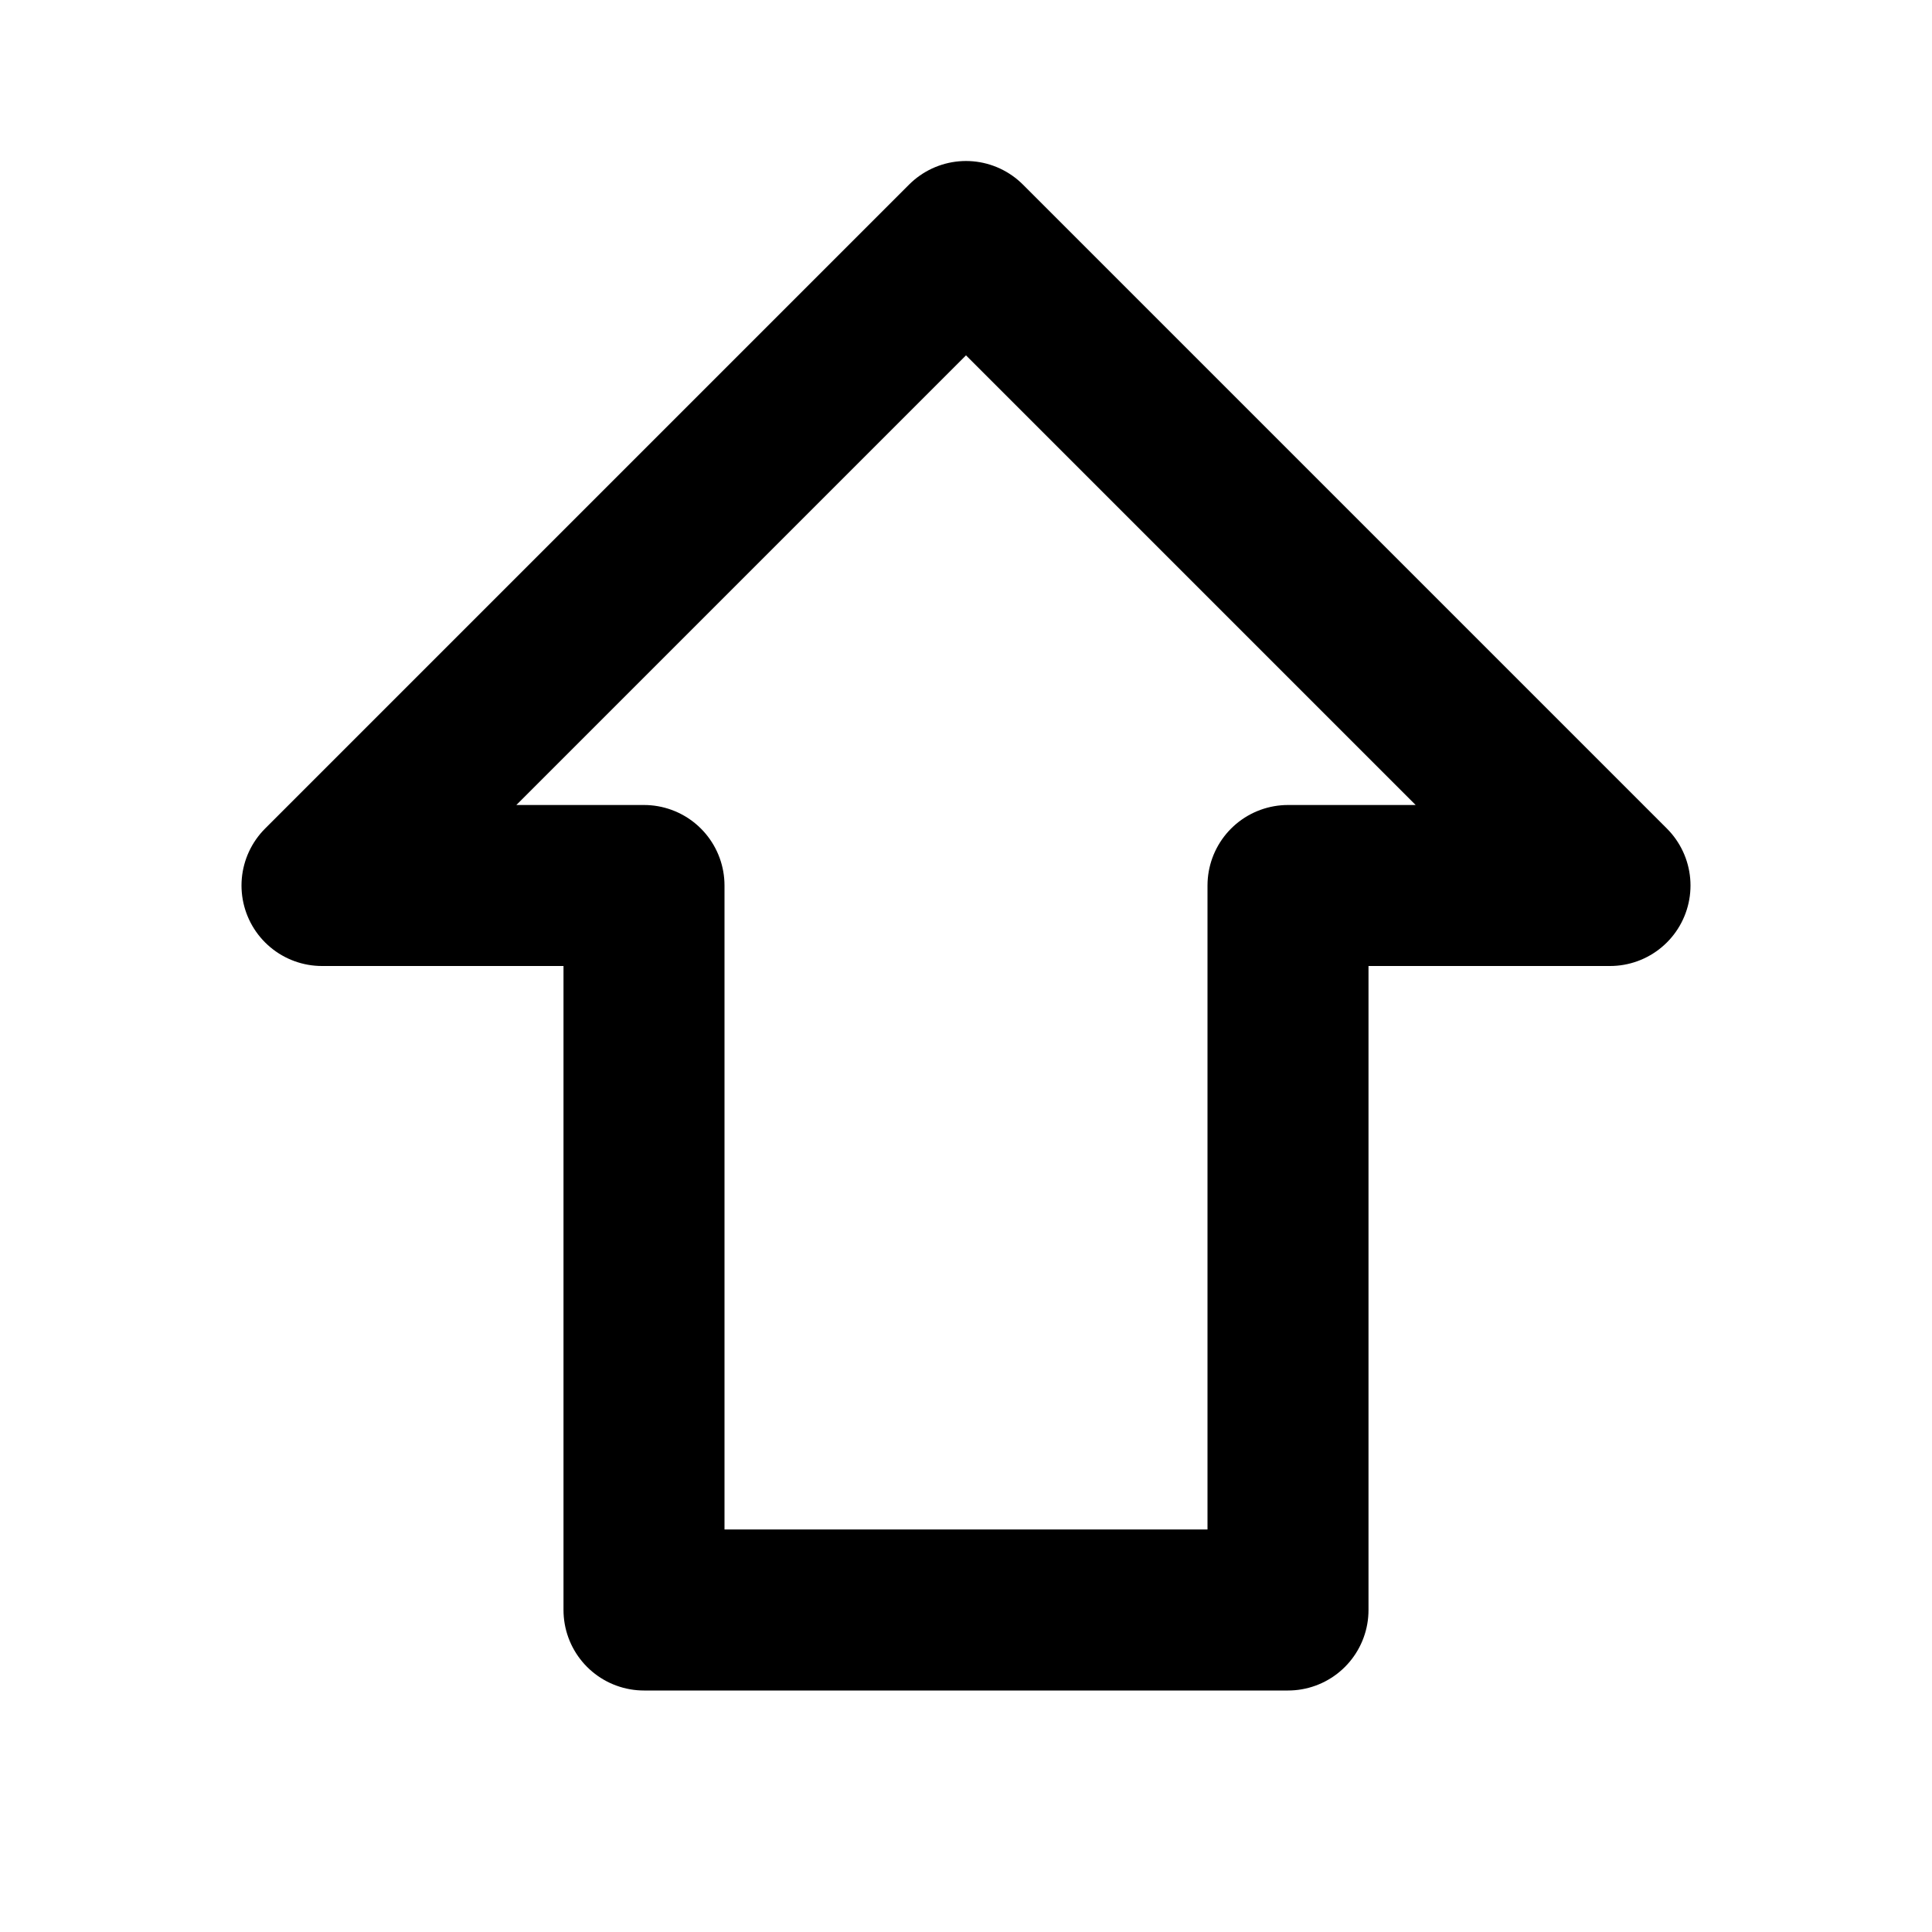
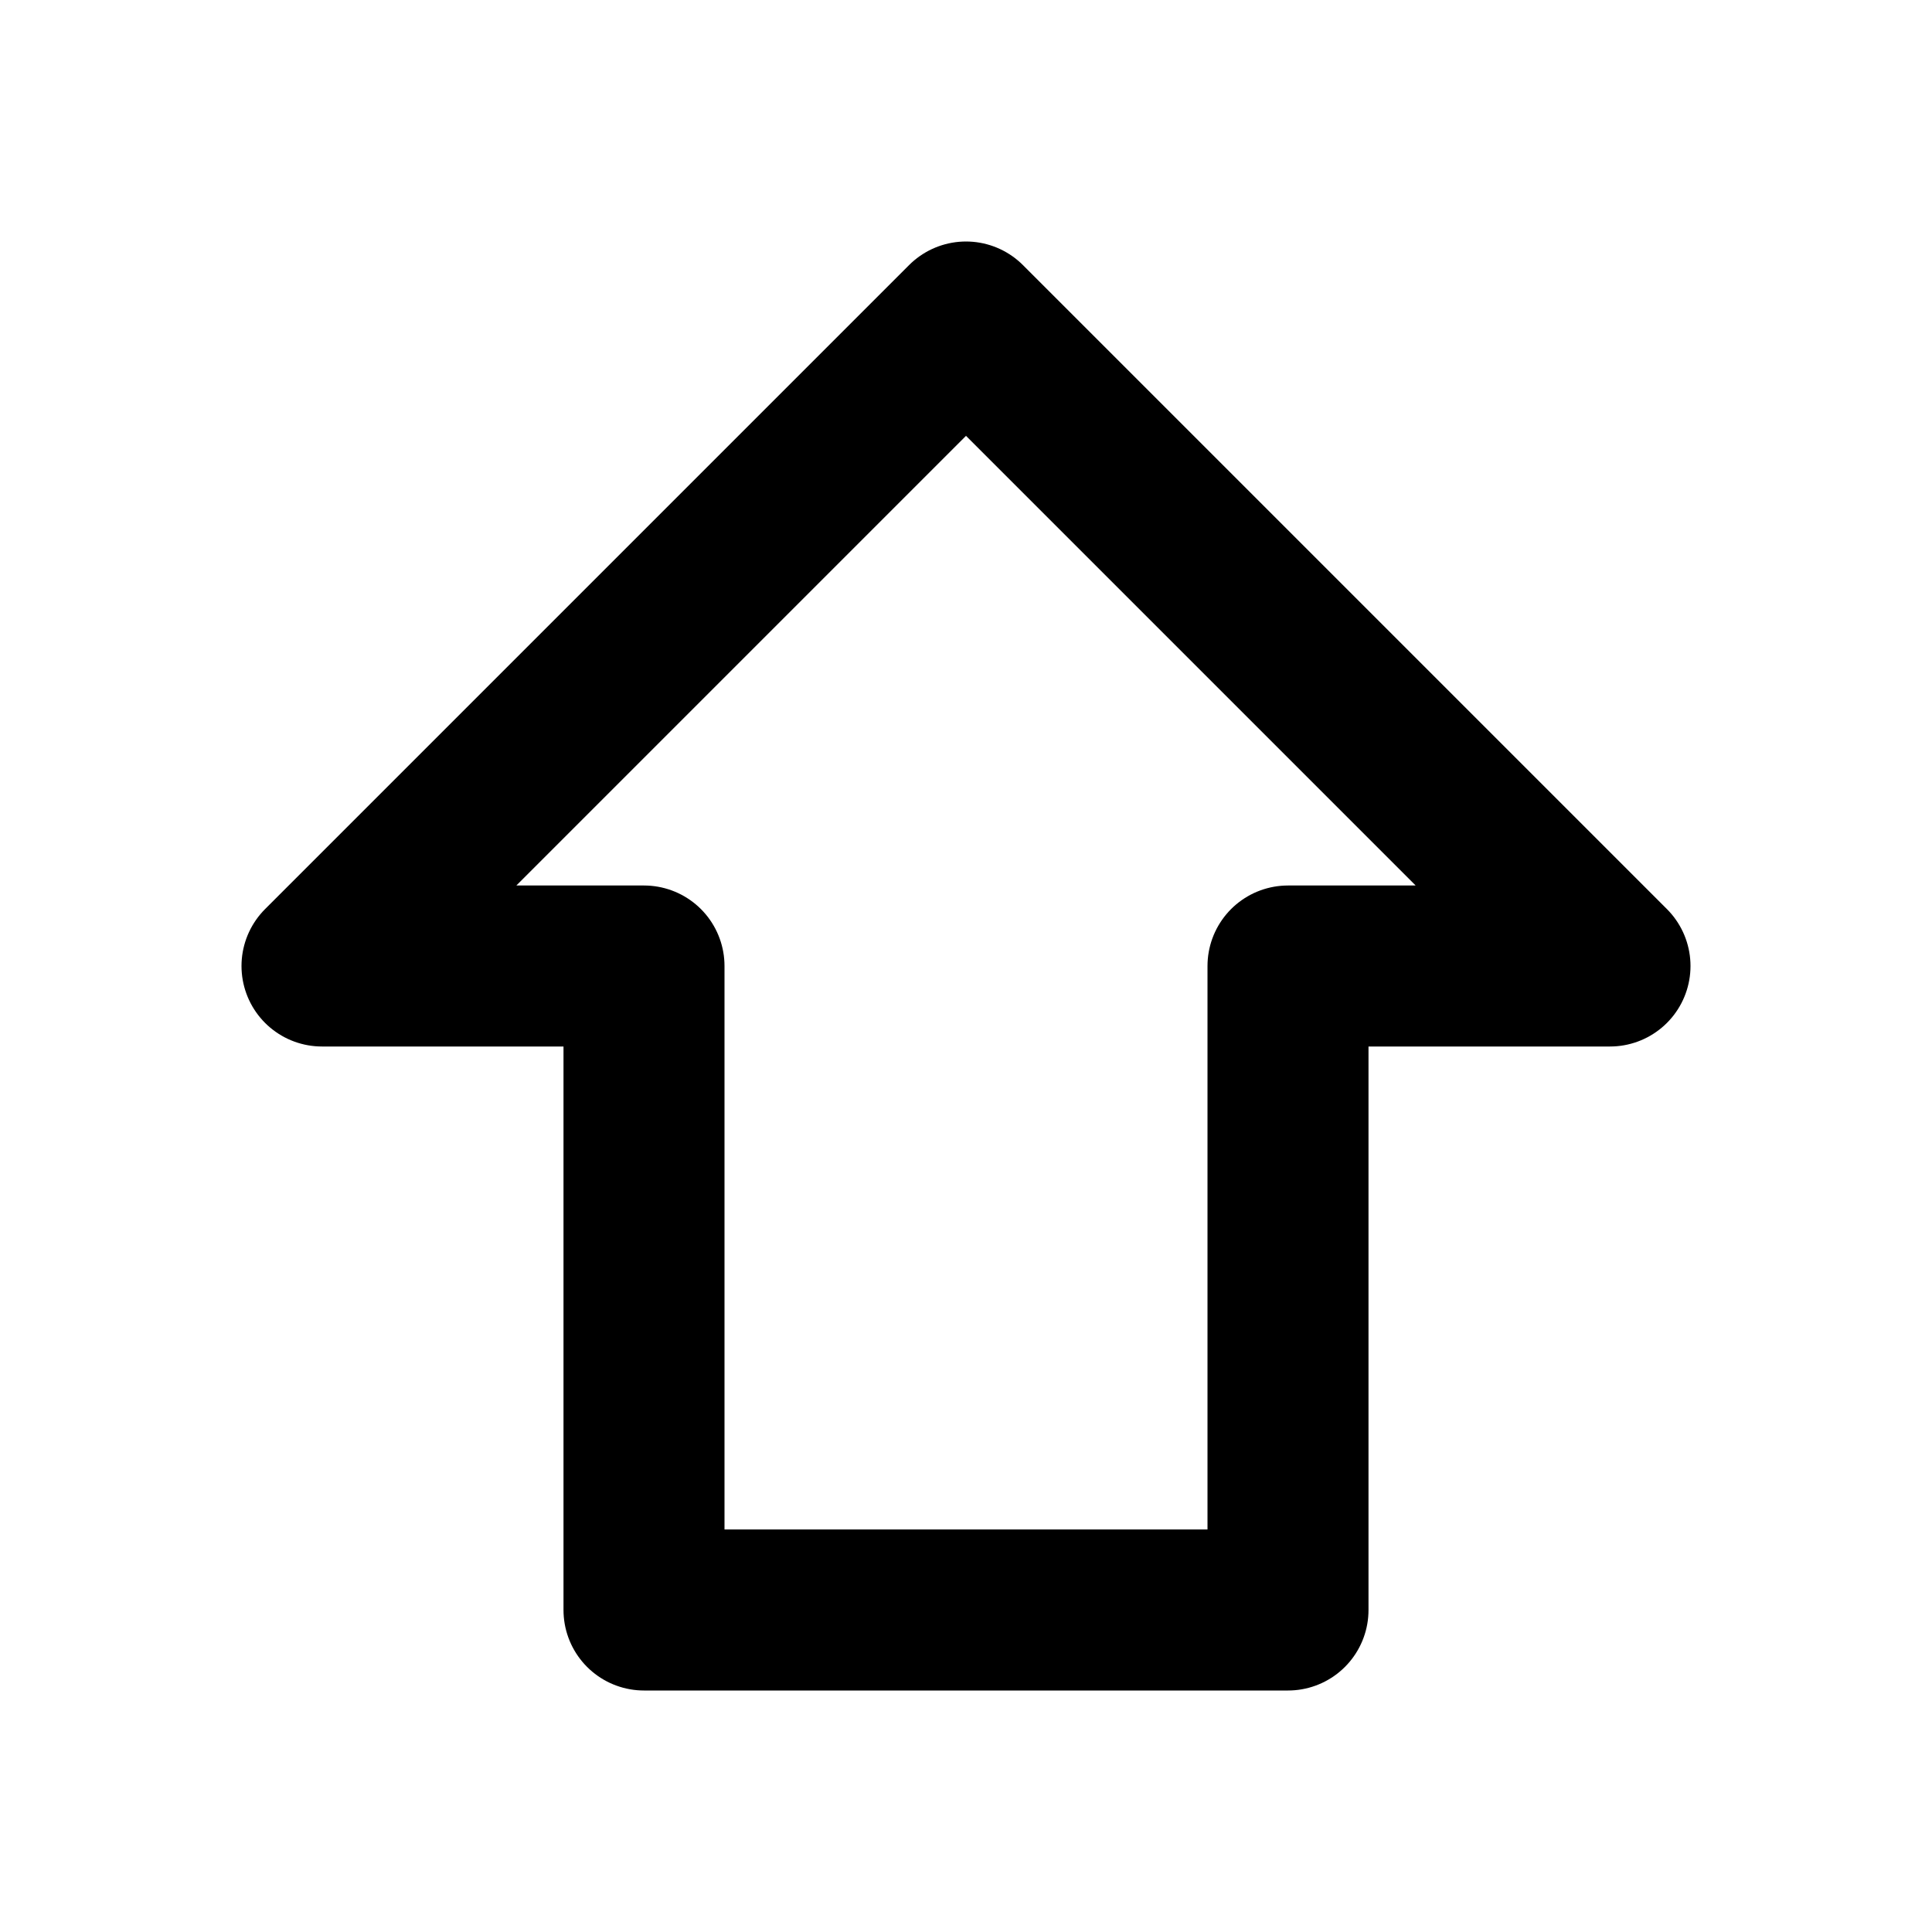
<svg xmlns="http://www.w3.org/2000/svg" width="24" height="24" viewBox="0 0 24 24" fill="none" stroke="currentColor" stroke-width="2" stroke-linecap="round" stroke-linejoin="round" class="feather feather-shift">
-   <path d="M12 3 4 11h4v9h8v-9h4z" />
+   <path d="M12 4 4 12h4v8h8v-8h4z" />
</svg>
